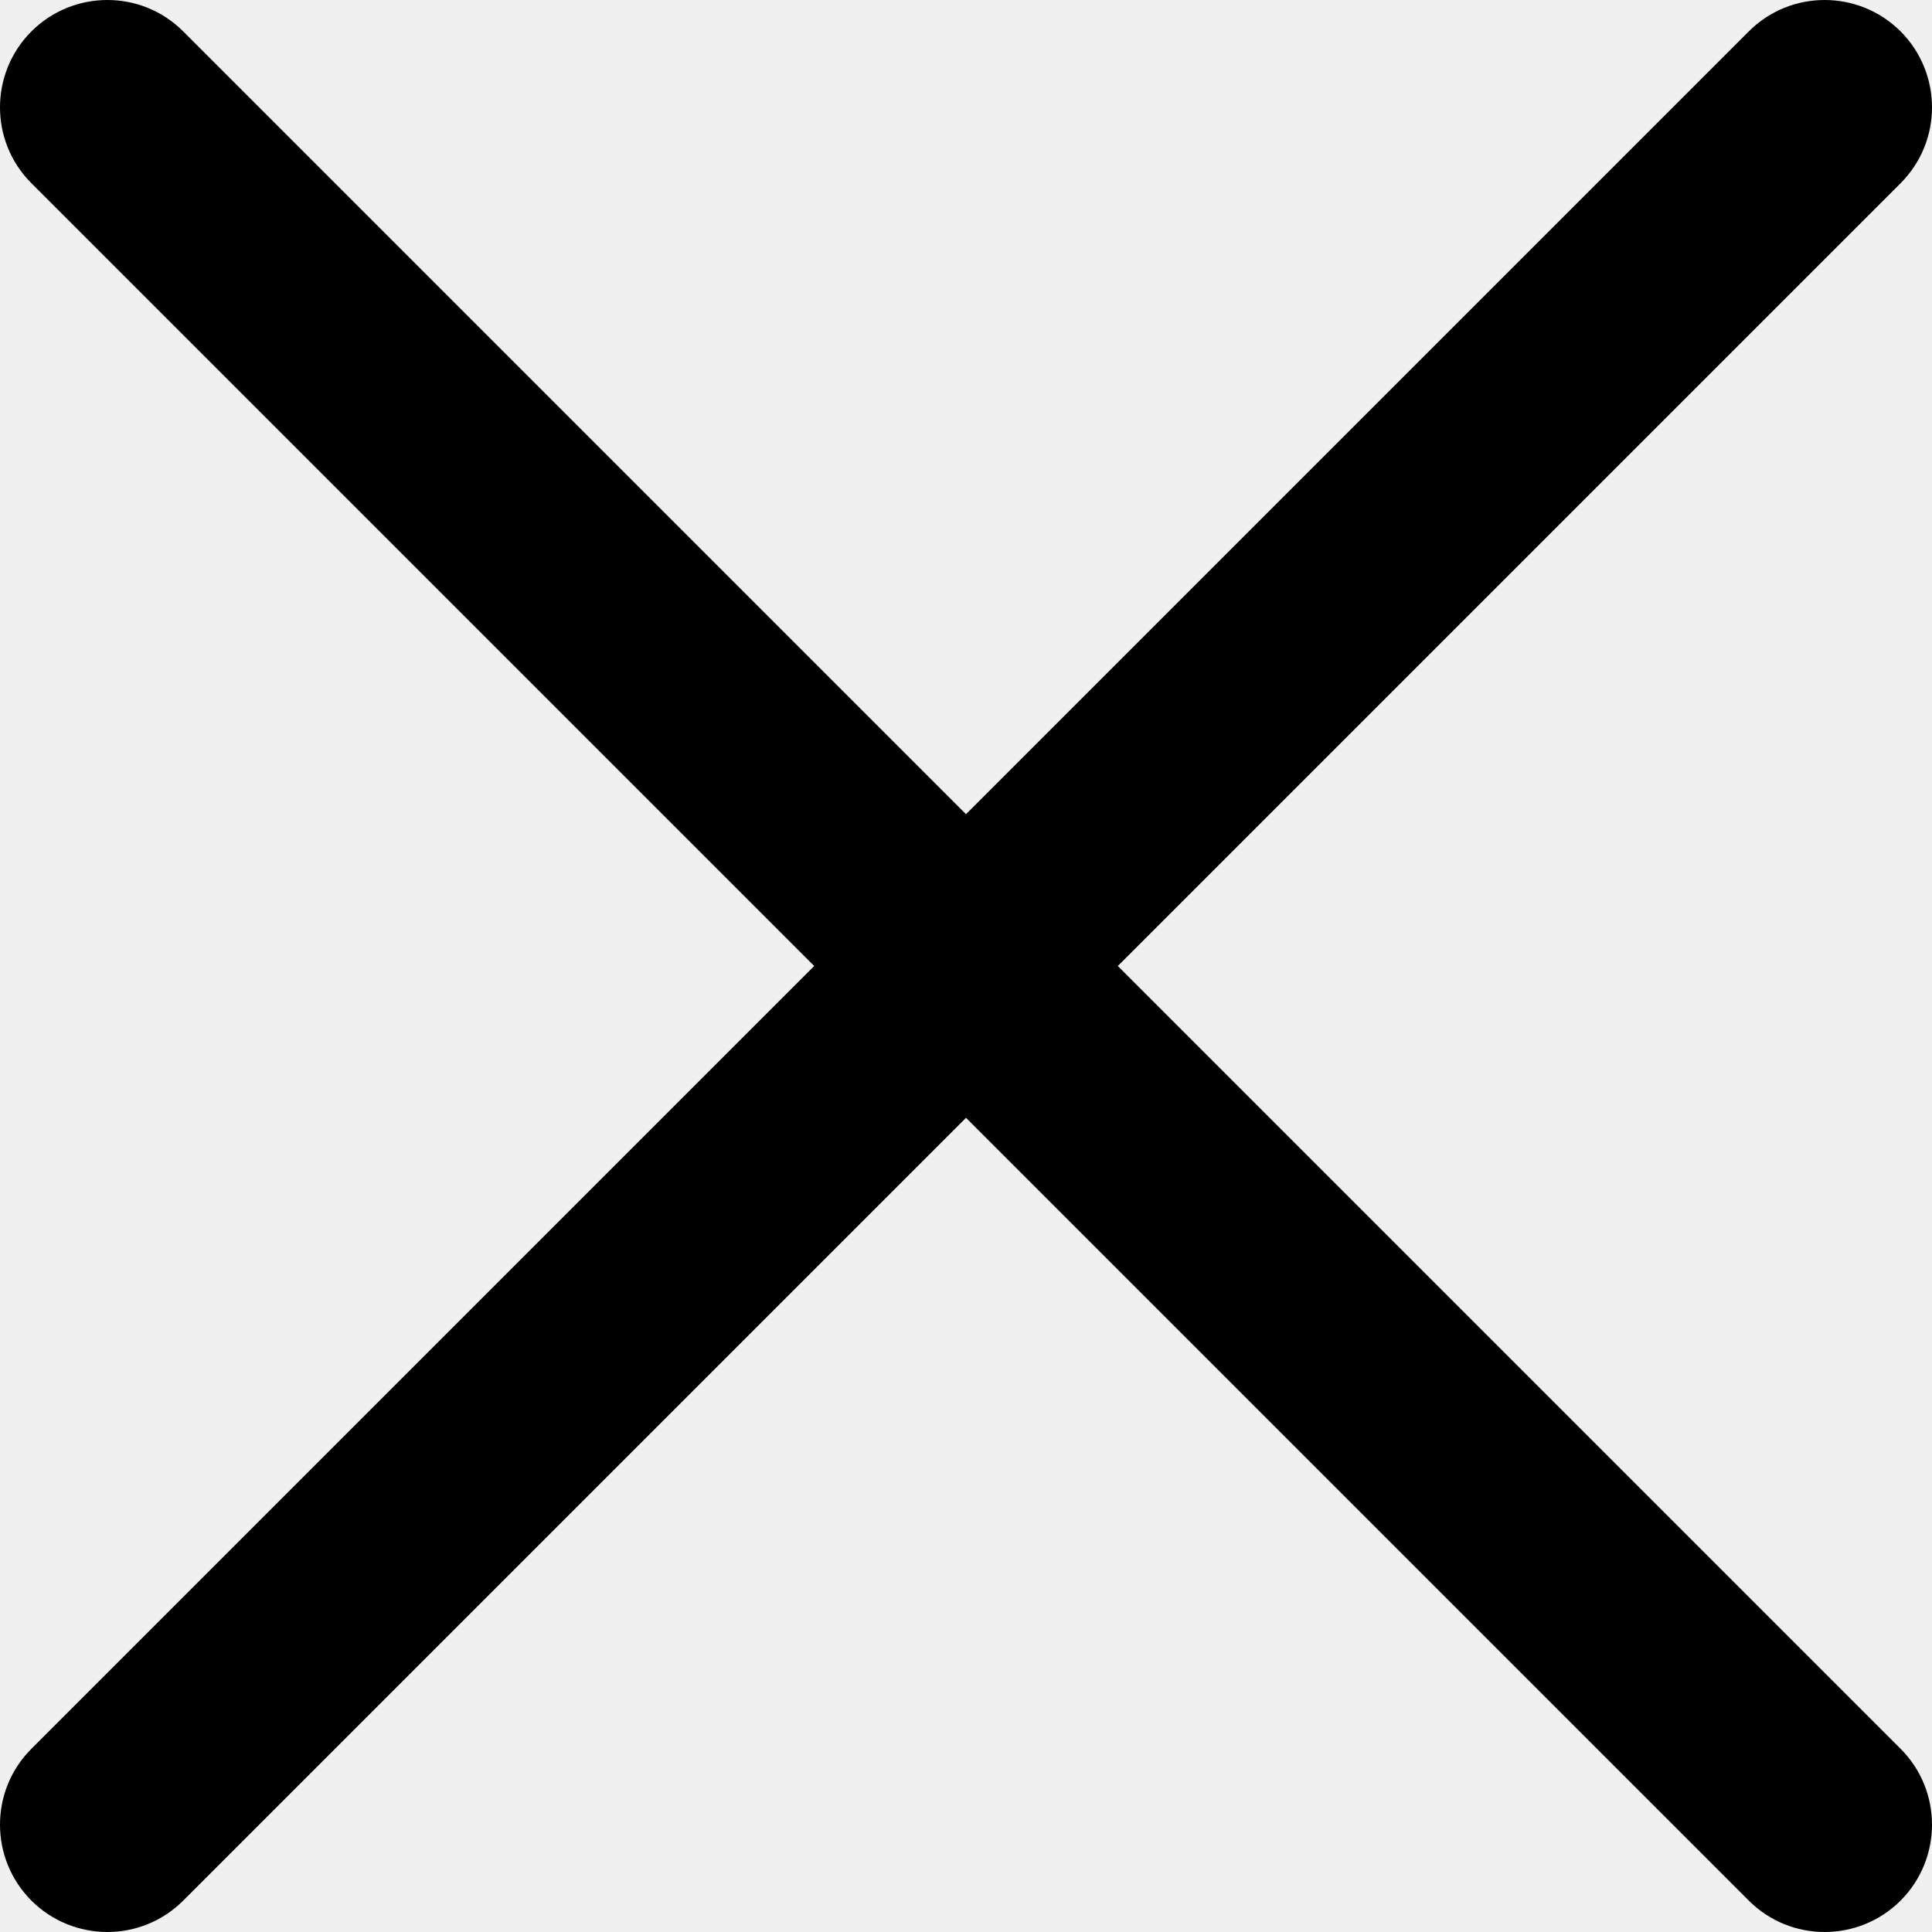
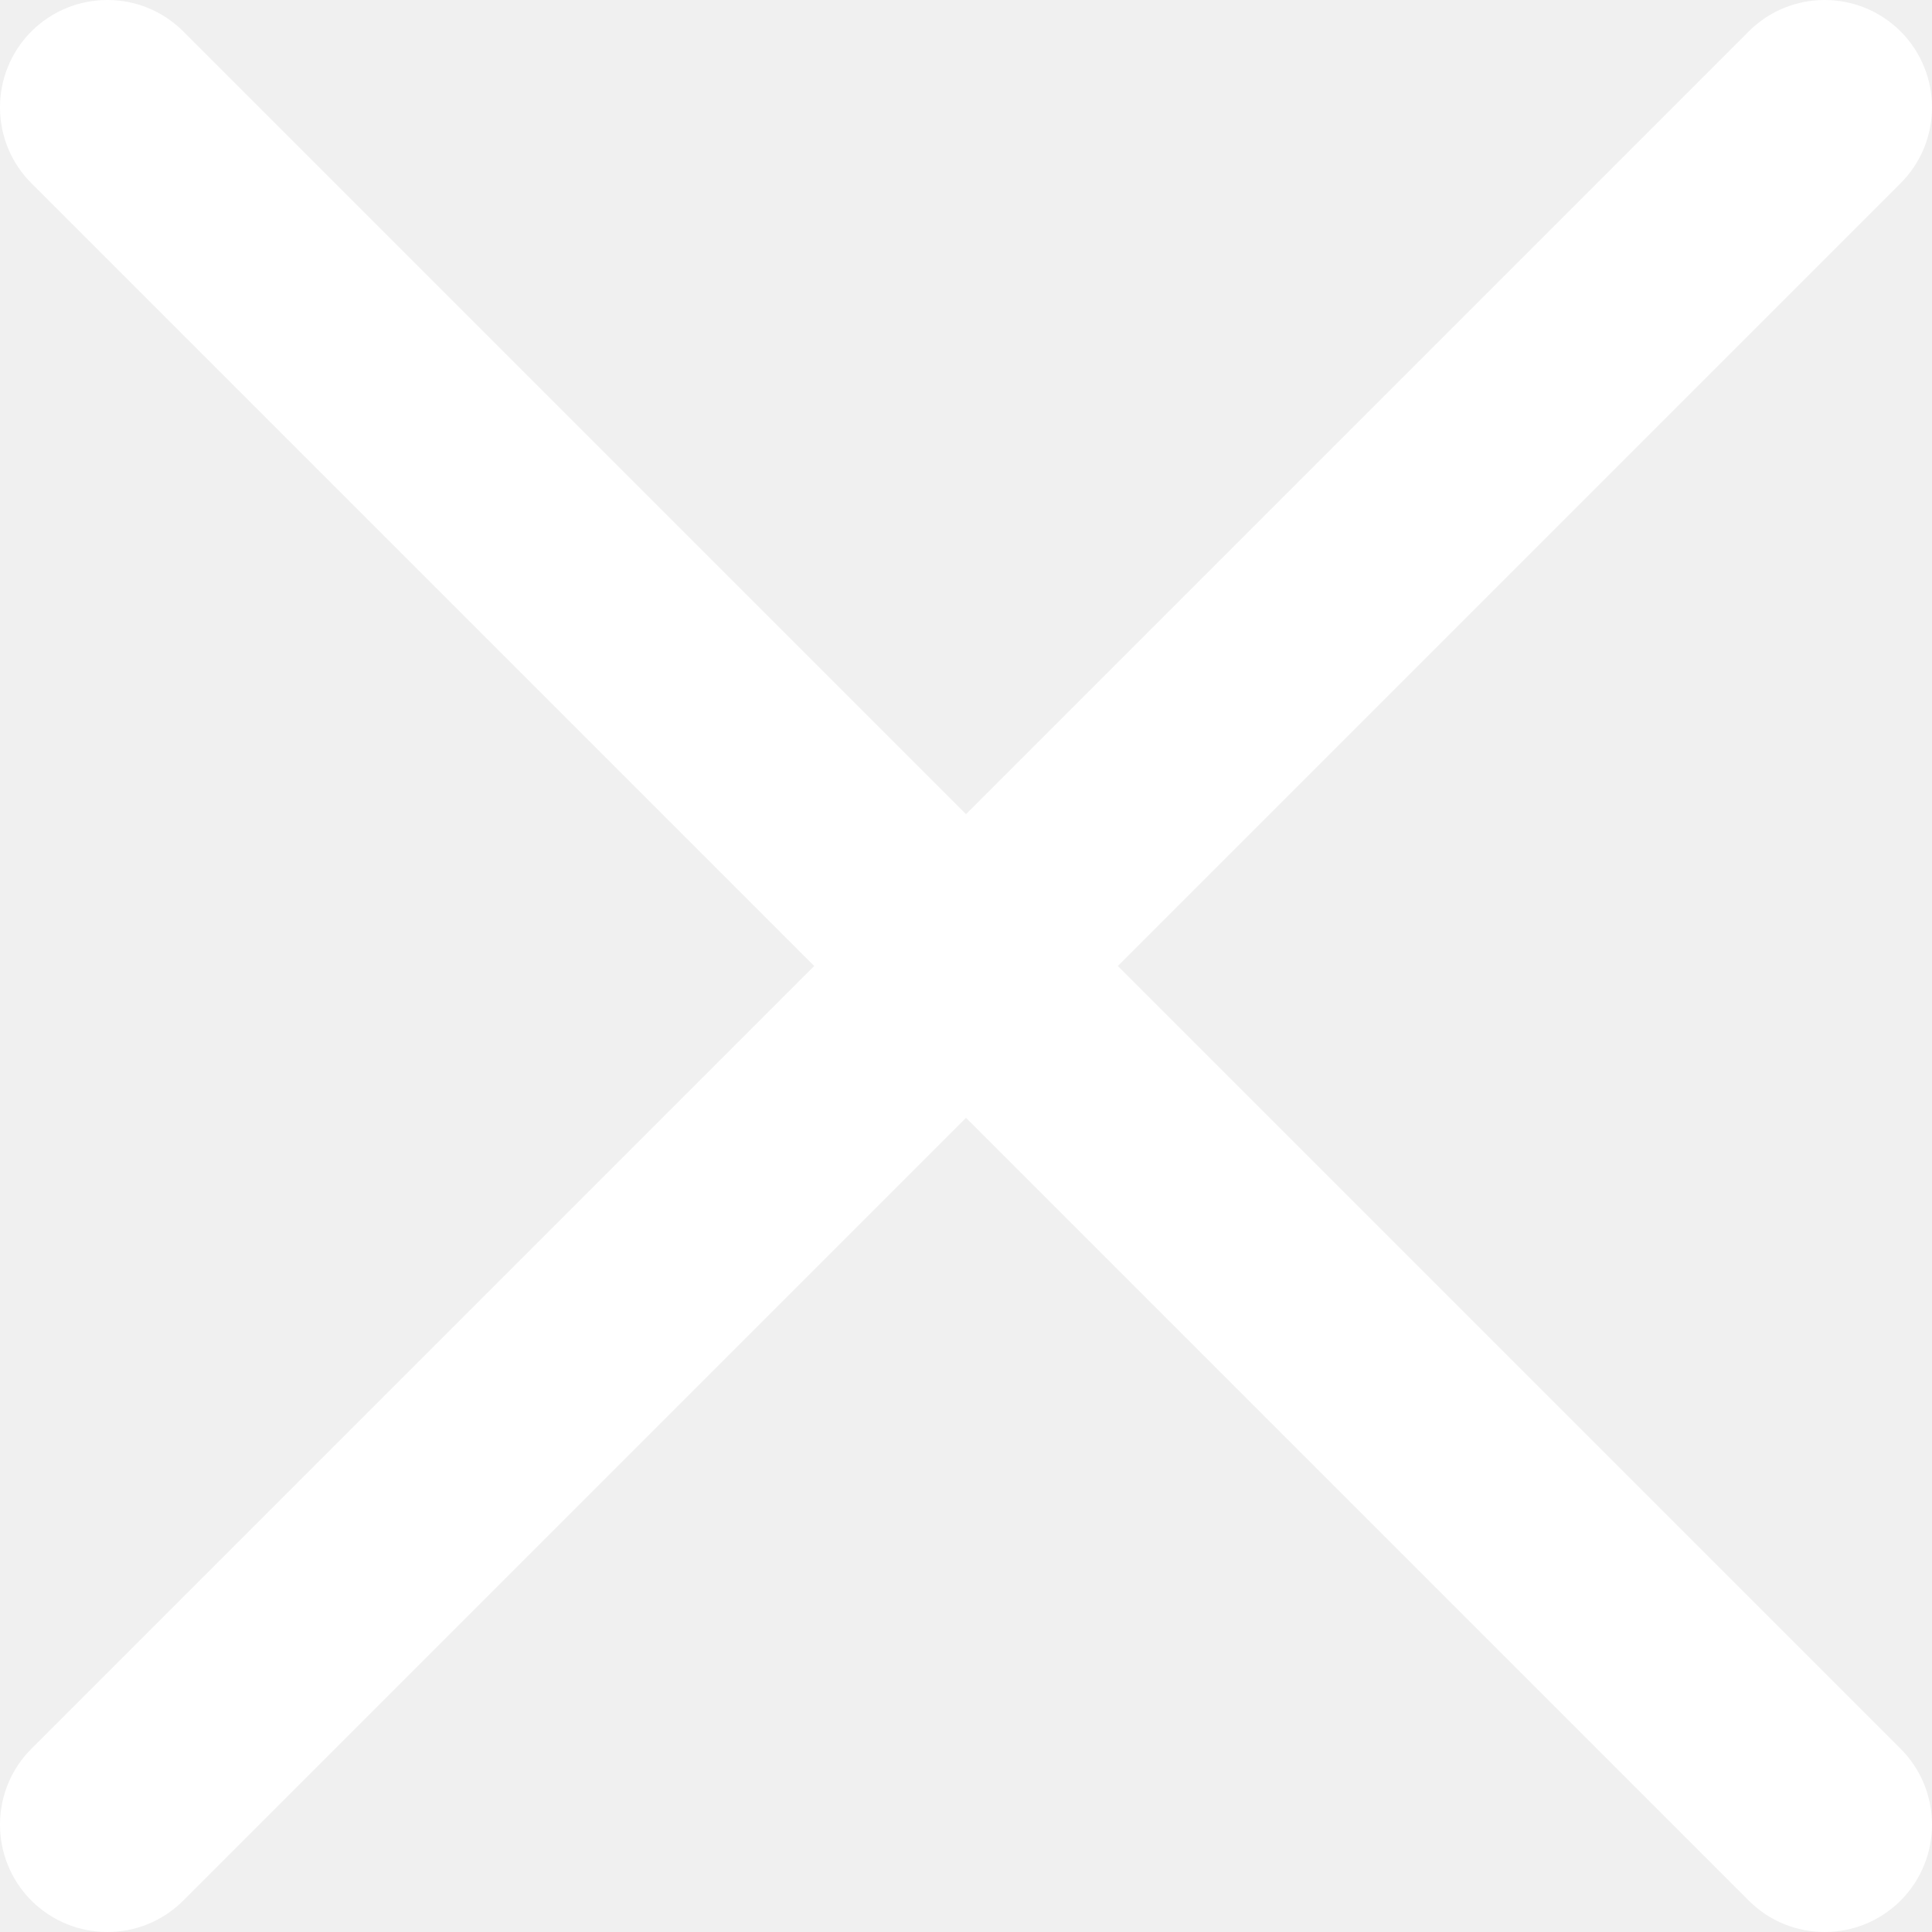
<svg xmlns="http://www.w3.org/2000/svg" width="12" height="12" viewBox="0 0 12 12" fill="none">
-   <path fill-rule="evenodd" clip-rule="evenodd" d="M11.805 1.138C12.065 0.878 12.065 0.456 11.805 0.195C11.544 -0.065 11.122 -0.065 10.862 0.195L6 5.057L1.138 0.195C0.878 -0.065 0.456 -0.065 0.195 0.195C-0.065 0.456 -0.065 0.878 0.195 1.138L5.057 6L0.195 10.862C-0.065 11.122 -0.065 11.544 0.195 11.805C0.456 12.065 0.878 12.065 1.138 11.805L6 6.943L10.862 11.805C11.122 12.065 11.544 12.065 11.805 11.805C12.065 11.544 12.065 11.122 11.805 10.862L6.943 6L11.805 1.138Z" fill="black" />
+   <path fill-rule="evenodd" clip-rule="evenodd" d="M11.805 1.138C12.065 0.878 12.065 0.456 11.805 0.195C11.544 -0.065 11.122 -0.065 10.862 0.195L6 5.057L1.138 0.195C0.878 -0.065 0.456 -0.065 0.195 0.195C-0.065 0.456 -0.065 0.878 0.195 1.138L5.057 6L0.195 10.862C-0.065 11.122 -0.065 11.544 0.195 11.805C0.456 12.065 0.878 12.065 1.138 11.805L6 6.943L10.862 11.805C11.122 12.065 11.544 12.065 11.805 11.805C12.065 11.544 12.065 11.122 11.805 10.862L6.943 6L11.805 1.138Z" fill="#fff" />
</svg>
